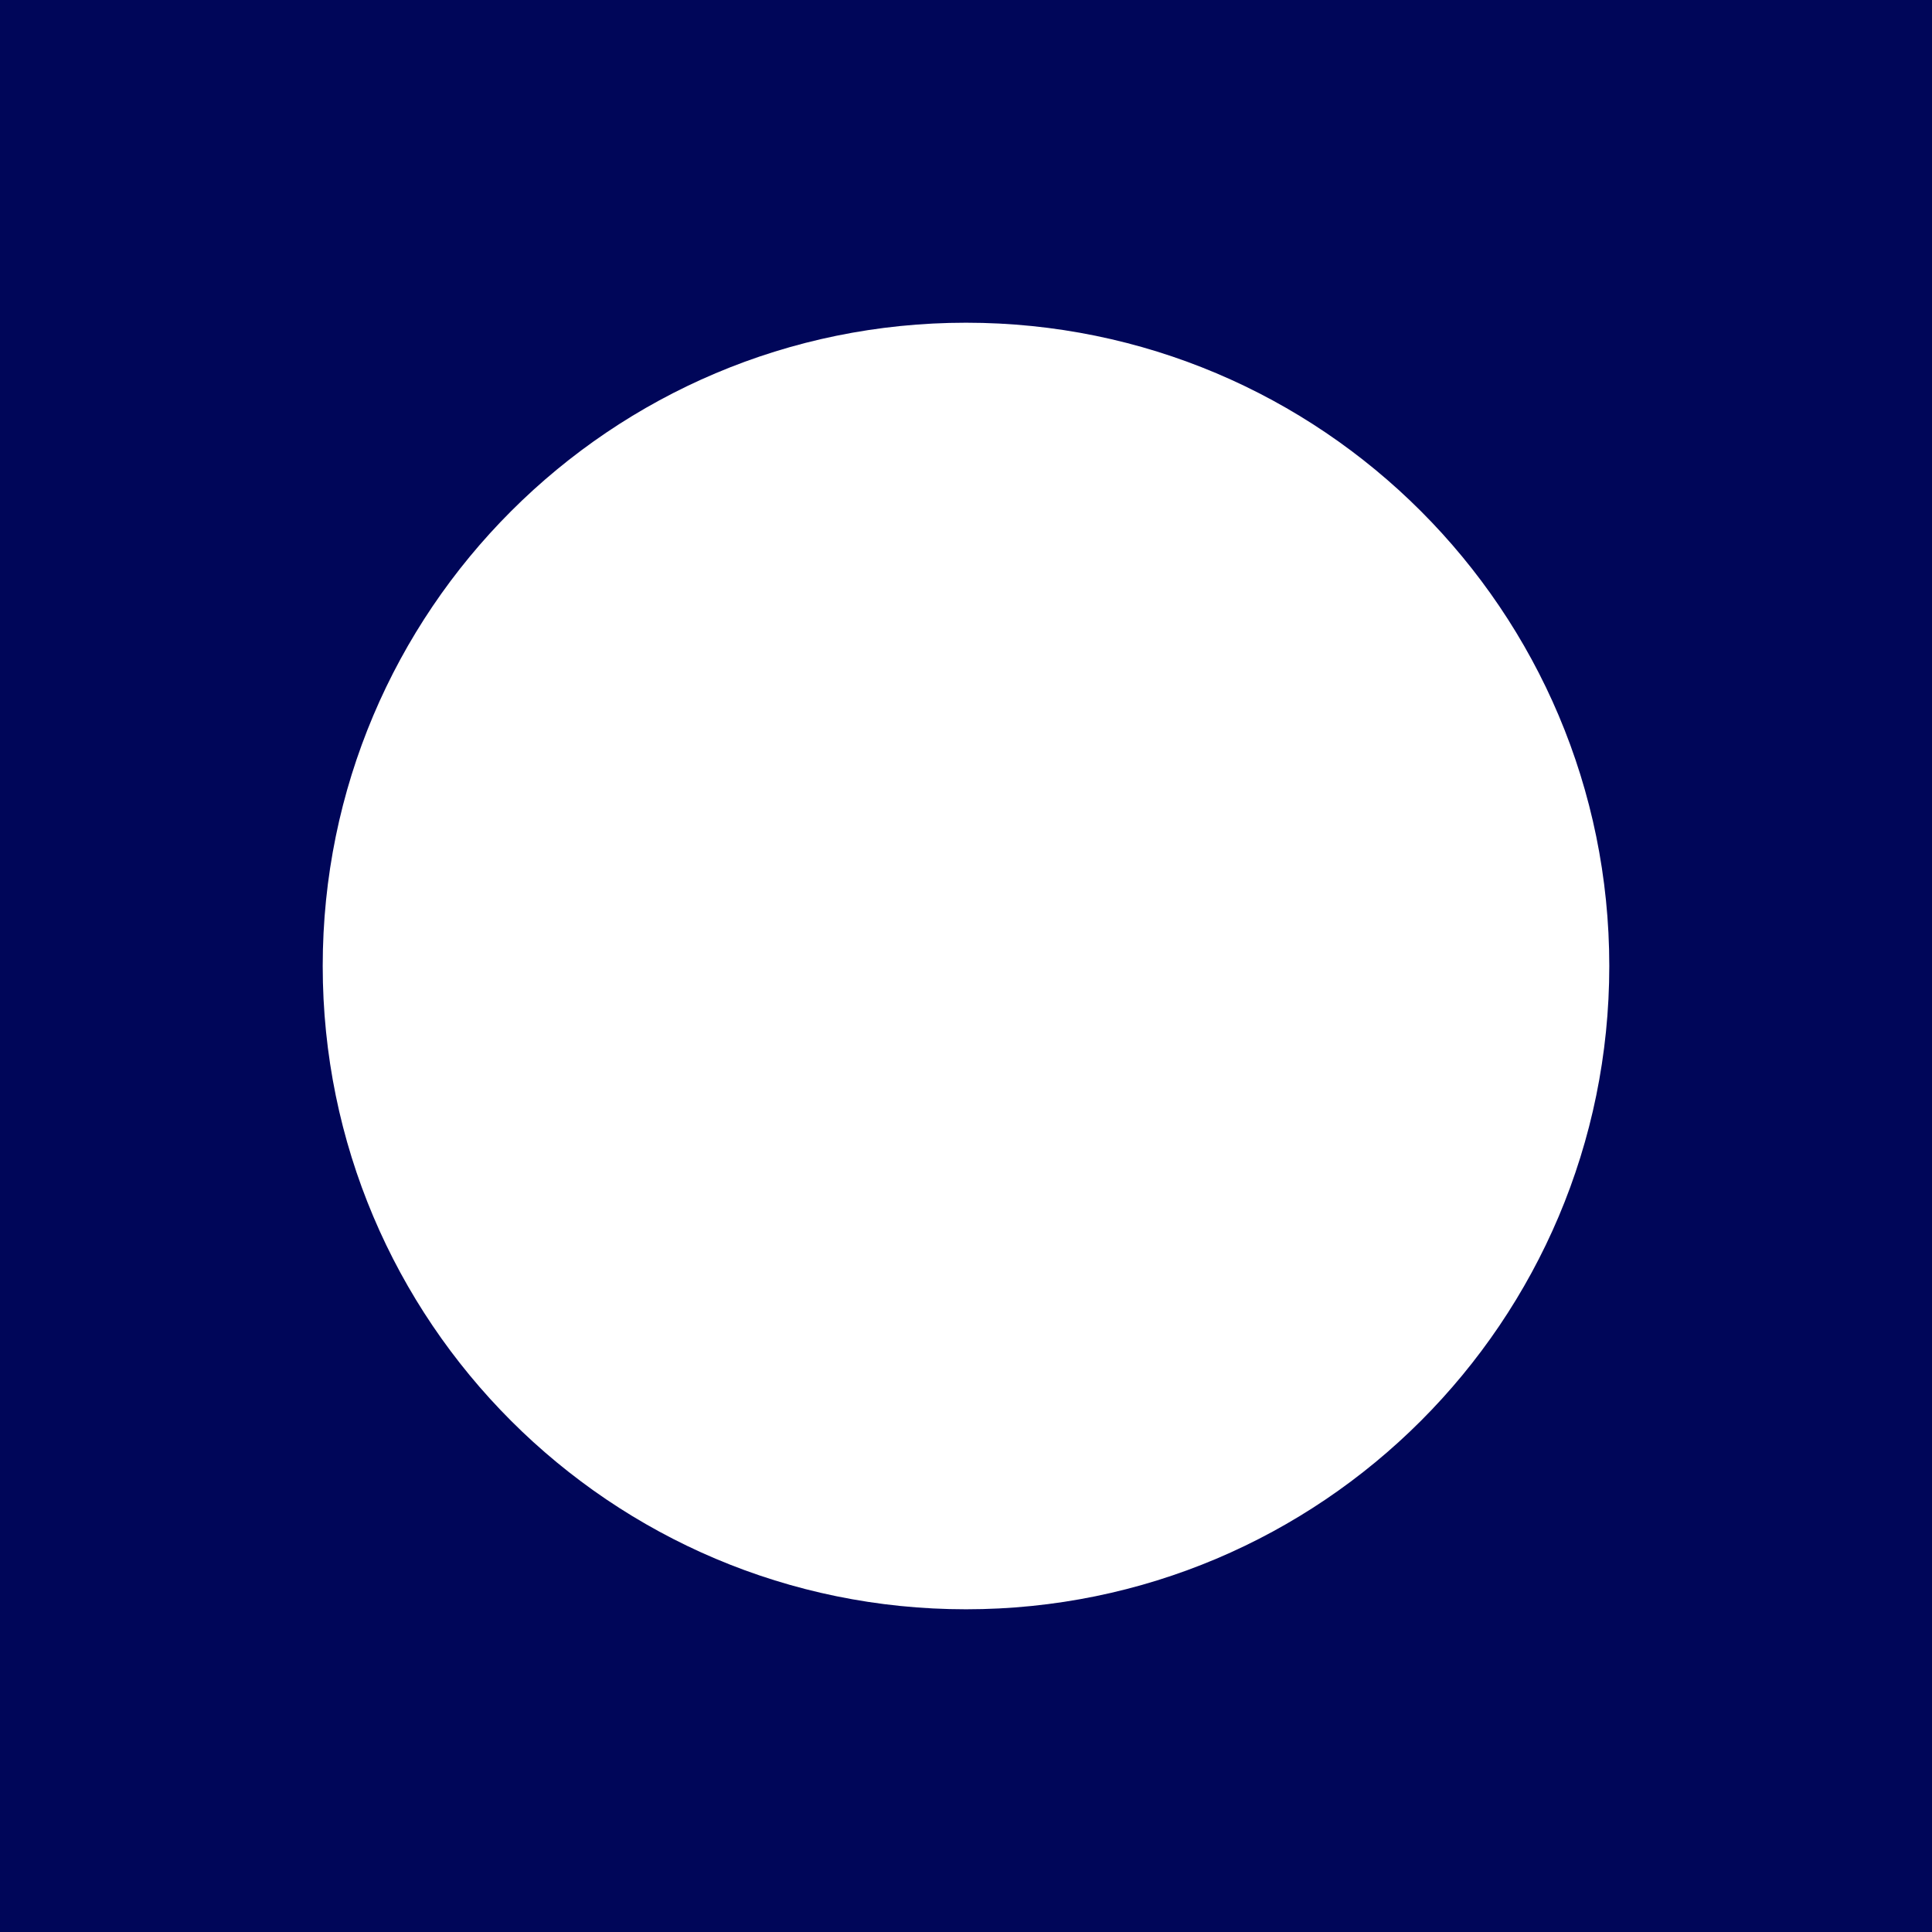
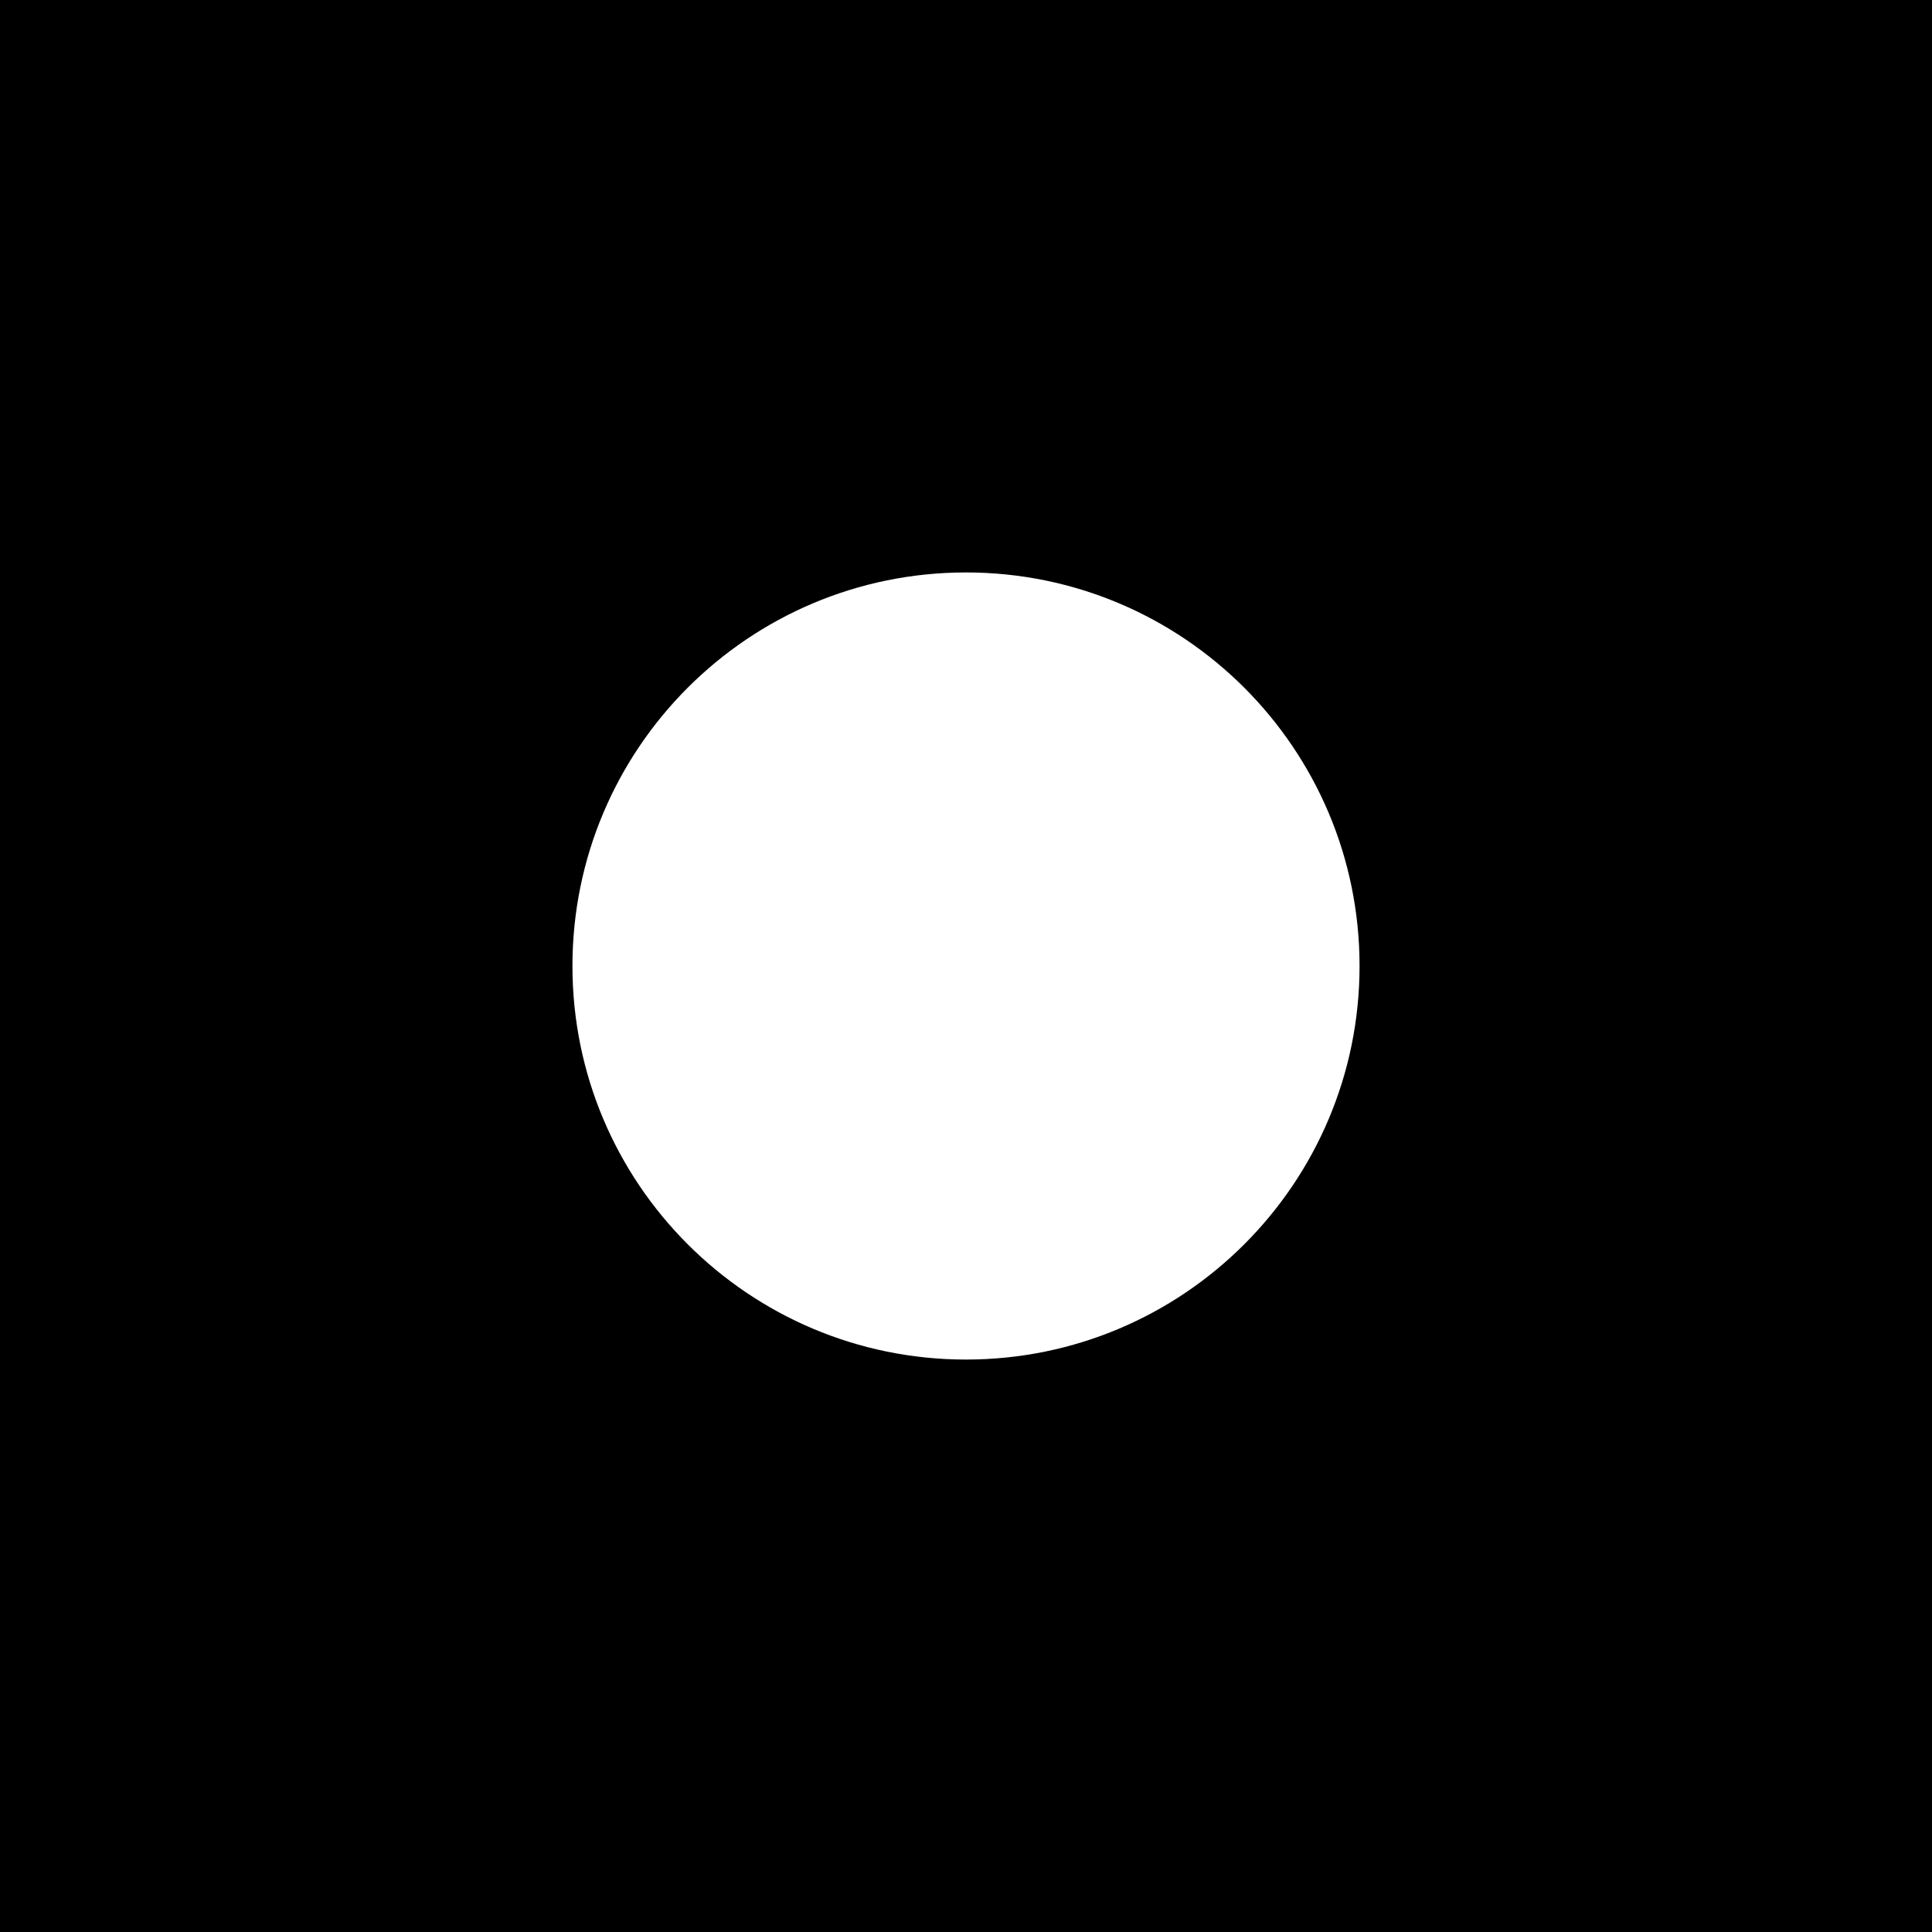
<svg xmlns="http://www.w3.org/2000/svg" id="Layer_2" version="1.1" viewBox="0 0 1080 1080">
  <defs>
    <style>
      .st0 {
        fill: #fff;
      }
- 
-       .st1 {
-         fill: #000659;
-       }
    </style>
  </defs>
-   <rect class="st1" width="1080" height="1080" />
-   <circle class="st0" cx="540" cy="540" r="359.6" />
+   <rect width="1080" height="1080" />
+   <circle class="st0" cx="540" cy="540" r="220" />
</svg>
